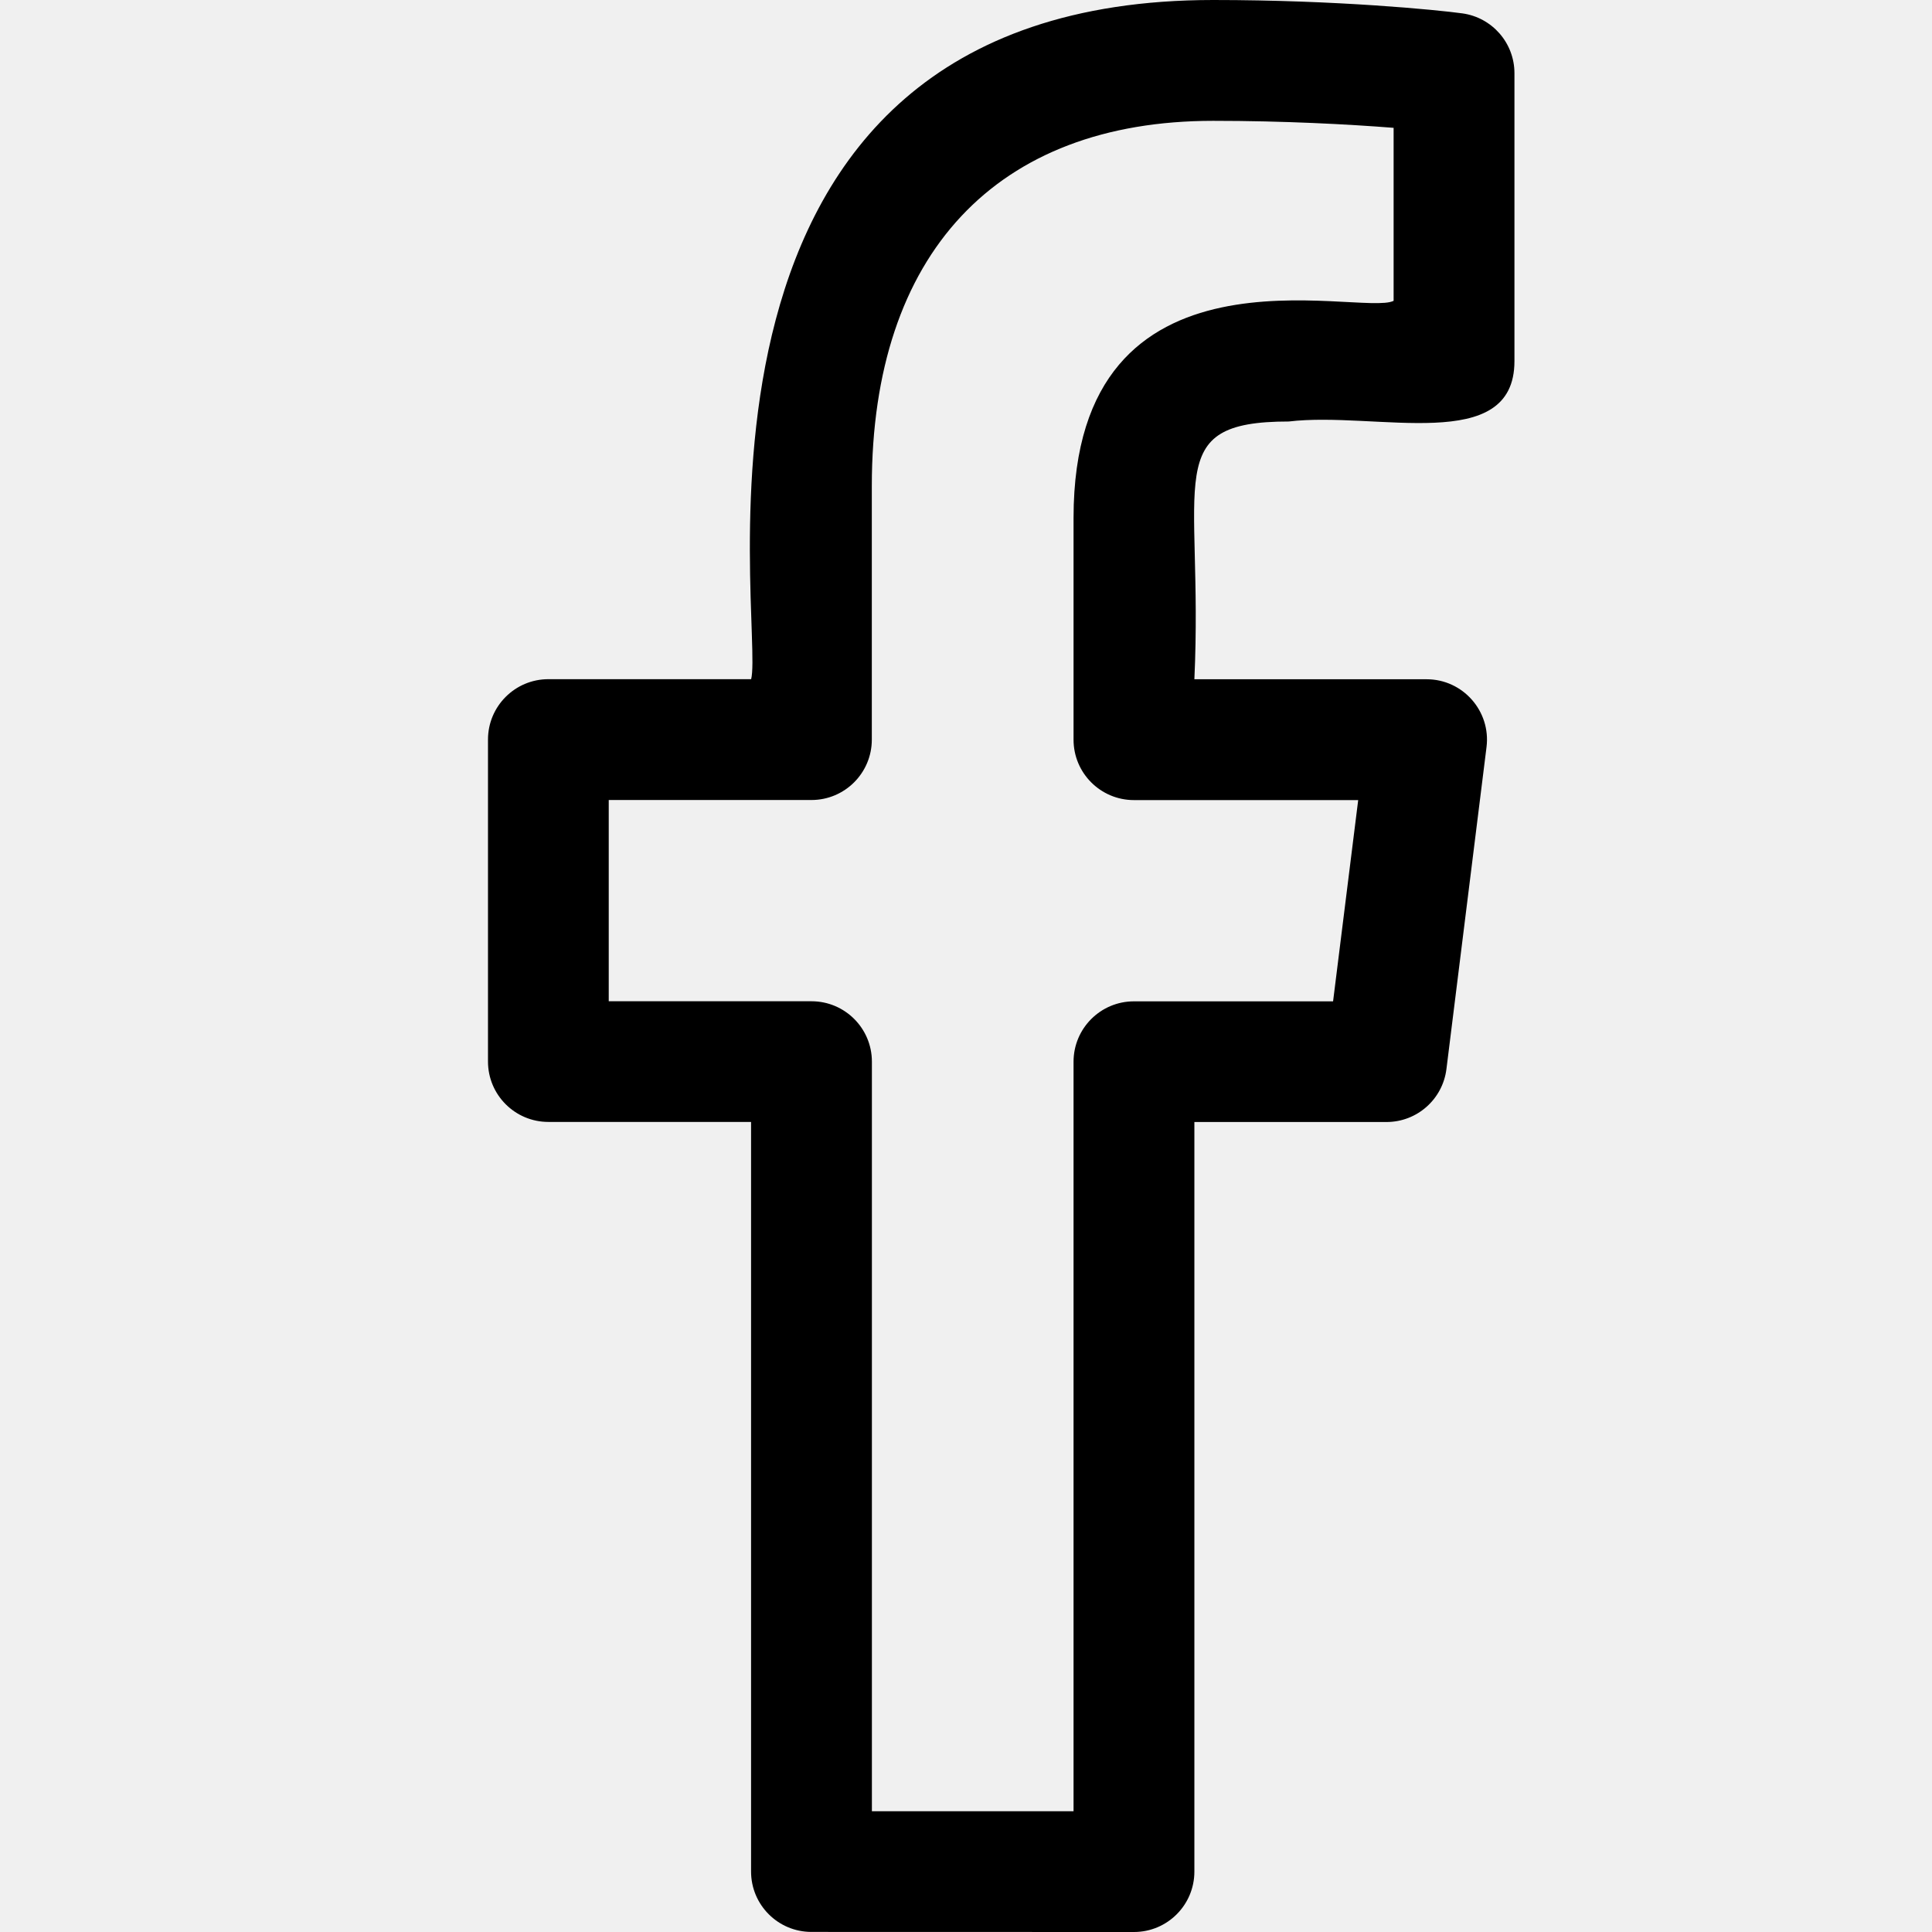
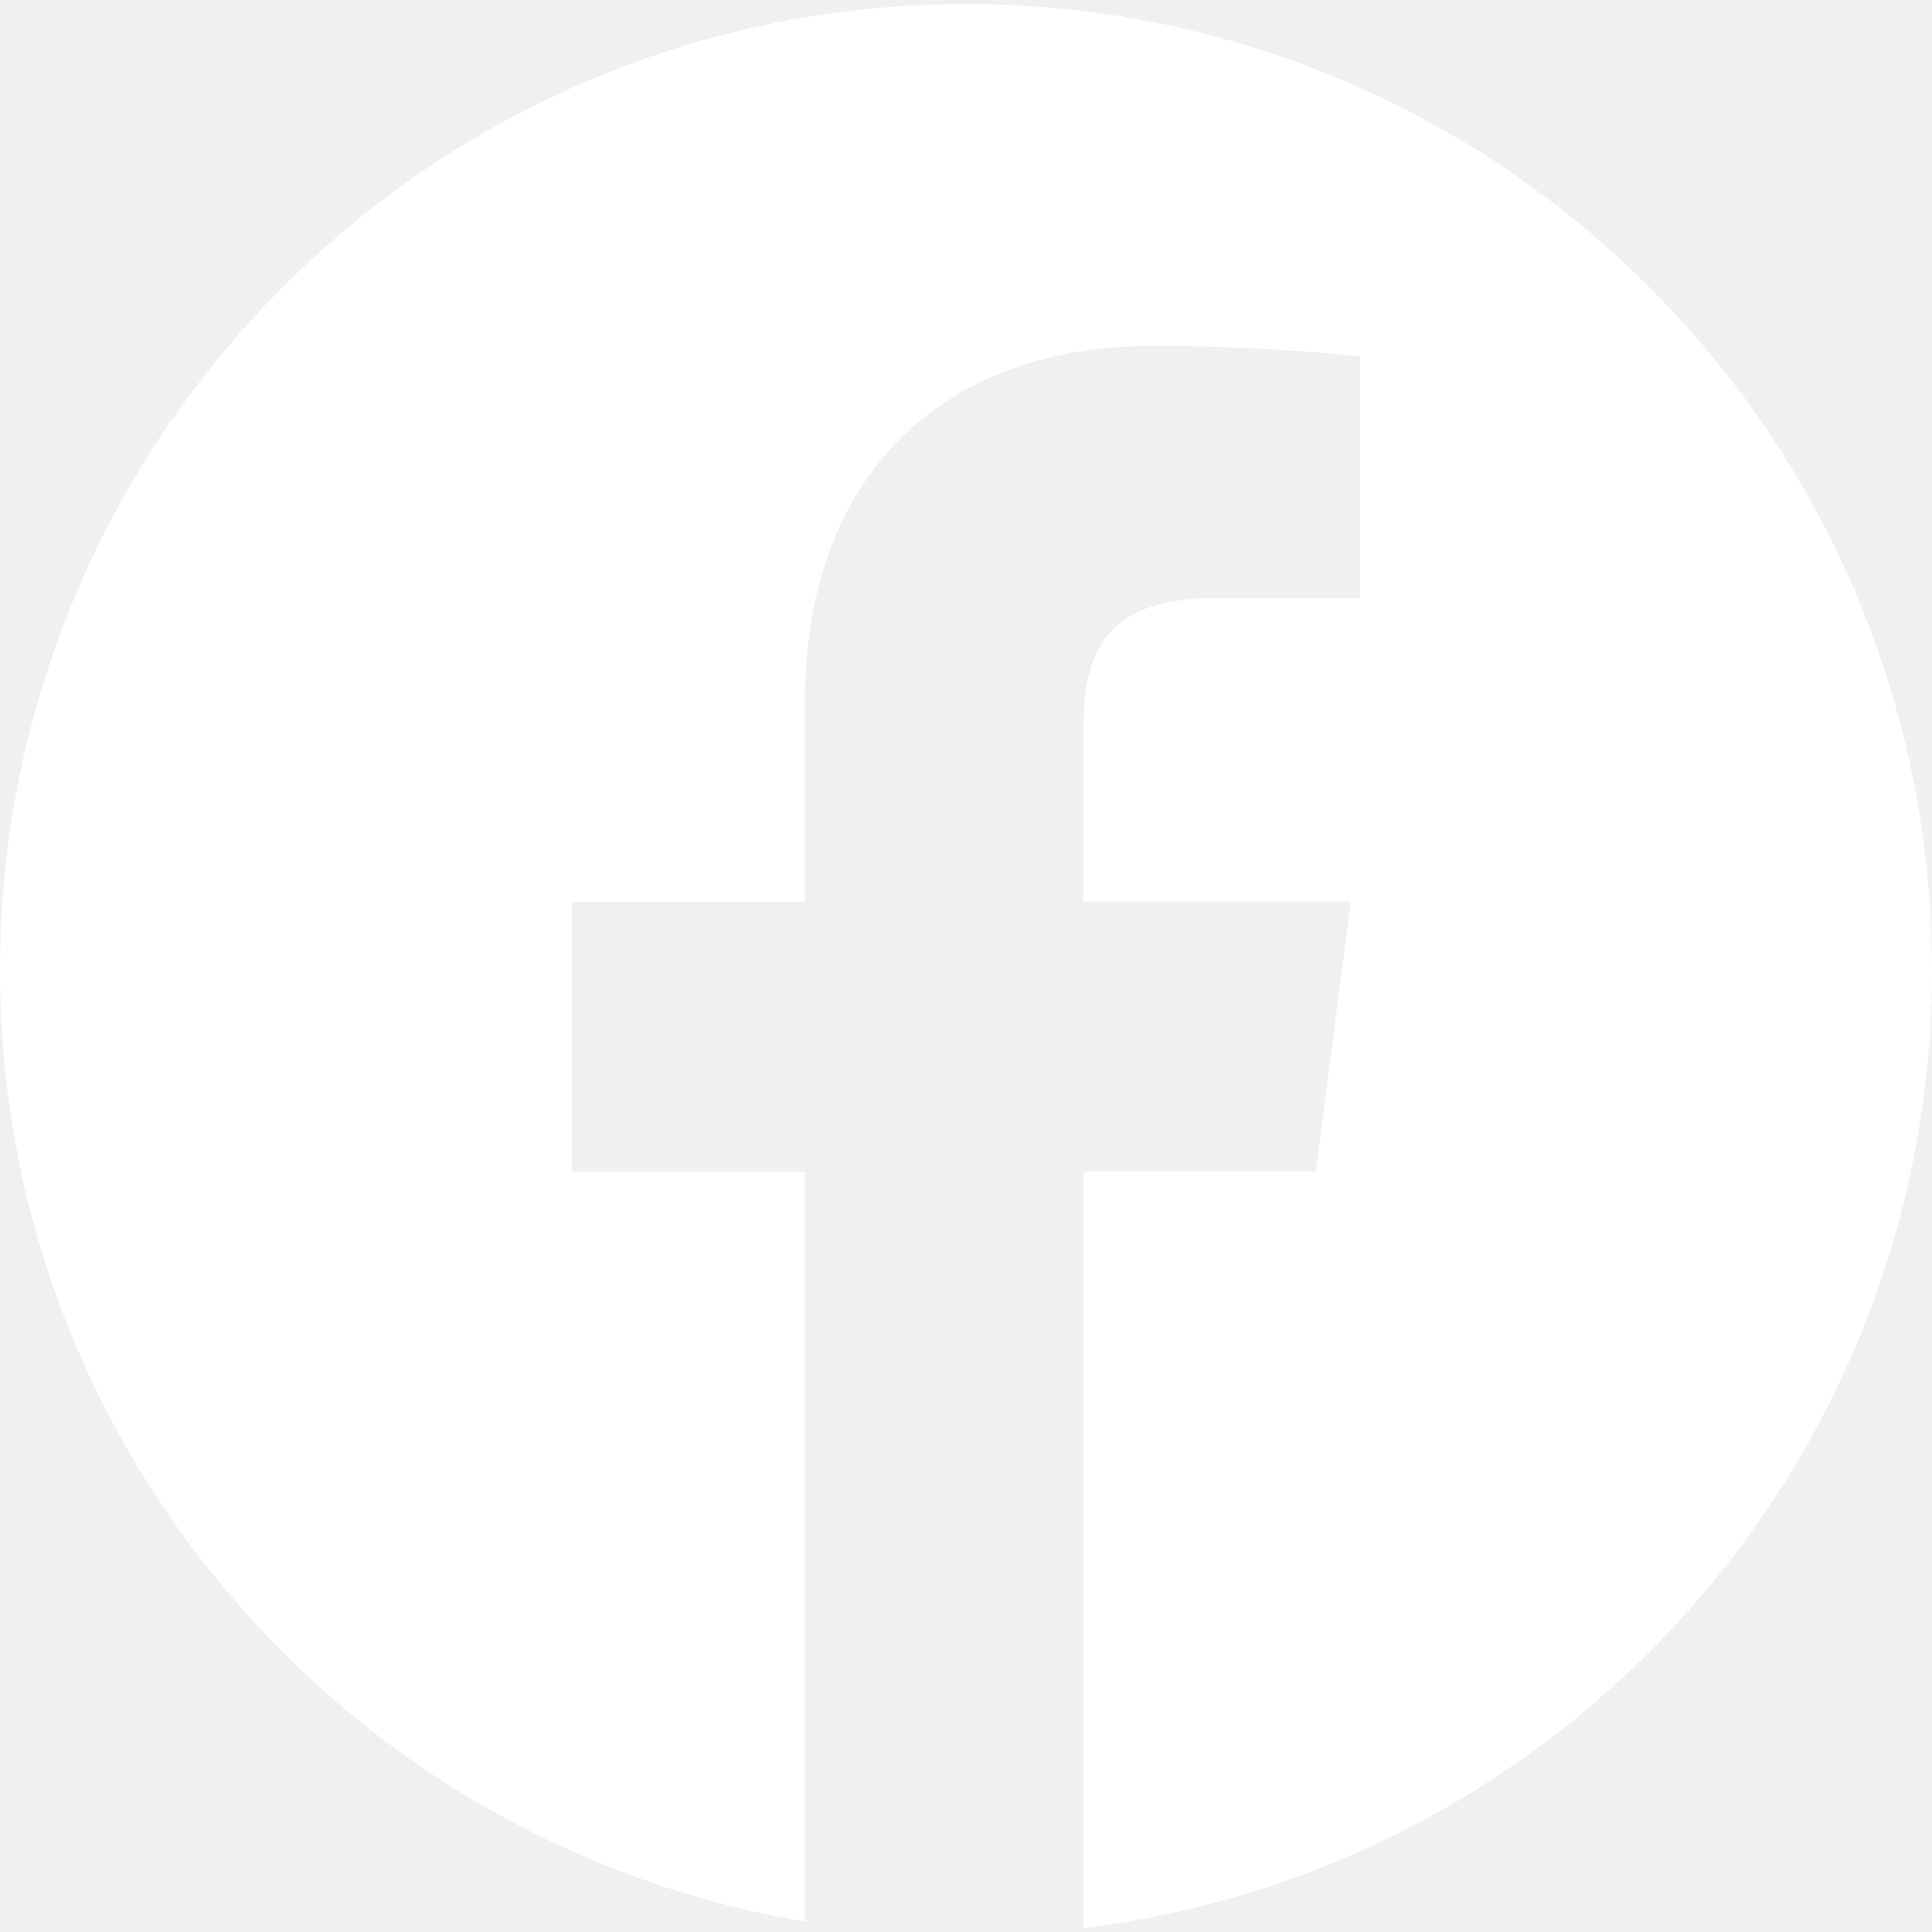
- <svg xmlns="http://www.w3.org/2000/svg" id="regular" enable-background="new 0 0 24 24" height="512" viewBox="0 0 24 24" width="512">
-   <path d="m6.812 13.937h2.518v9.312c0 .414.335.75.75.75l4.007.001c.415 0 .75-.337.75-.75v-9.312h2.387c.378 0 .697-.282.744-.657l.498-4c.056-.446-.293-.843-.744-.843h-2.885c.113-2.471-.435-3.202 1.172-3.202 1.088-.13 2.804.421 2.804-.75v-3.577c0-.375-.277-.692-.648-.743-.314-.043-1.555-.166-3.094-.166-7.01 0-5.567 7.772-5.74 8.437h-2.519c-.414 0-.75.336-.75.75v4c0 .414.336.75.75.75zm.75-3.999h2.518c.414 0 .75-.336.75-.75v-3.151c0-2.883 1.545-4.536 4.24-4.536.878 0 1.686.043 2.242.087v2.149c-.402.205-3.976-.884-3.976 2.697v2.755c0 .414.336.75.75.75h2.786l-.312 2.5h-2.474c-.414 0-.75.336-.75.75v9.311h-2.505v-9.312c0-.414-.336-.75-.75-.75h-2.519z" />
+ <svg xmlns="http://www.w3.org/2000/svg" version="1.1" width="512" height="512" x="0" y="0" viewBox="0 0 167.657 167.657" style="enable-background:new 0 0 512 512" xml:space="preserve" class="">
+   <g>
+     <g>
+       <path style="" d="M83.829,0.349C37.532,0.349,0,37.881,0,84.178c0,41.523,30.222,75.911,69.848,82.57v-65.081H49.626   v-23.42h20.222V60.978c0-20.037,12.238-30.956,30.115-30.956c8.562,0,15.92,0.638,18.056,0.919v20.944l-12.399,0.006   c-9.72,0-11.594,4.618-11.594,11.397v14.947h23.193l-3.025,23.42H94.026v65.653c41.476-5.048,73.631-40.312,73.631-83.154   C167.657,37.881,130.125,0.349,83.829,0.349z" fill="#ffffff" data-original="#010002" class="" />
+     </g>
+     <g>
+ </g>
+     <g>
+ </g>
+     <g>
+ </g>
+     <g>
+ </g>
+     <g>
+ </g>
+     <g>
+ </g>
+     <g>
+ </g>
+     <g>
+ </g>
+     <g>
+ </g>
+     <g>
+ </g>
+     <g>
+ </g>
+     <g>
+ </g>
+     <g>
+ </g>
+     <g>
+ </g>
+     <g>
+ </g>
+   </g>
</svg>
